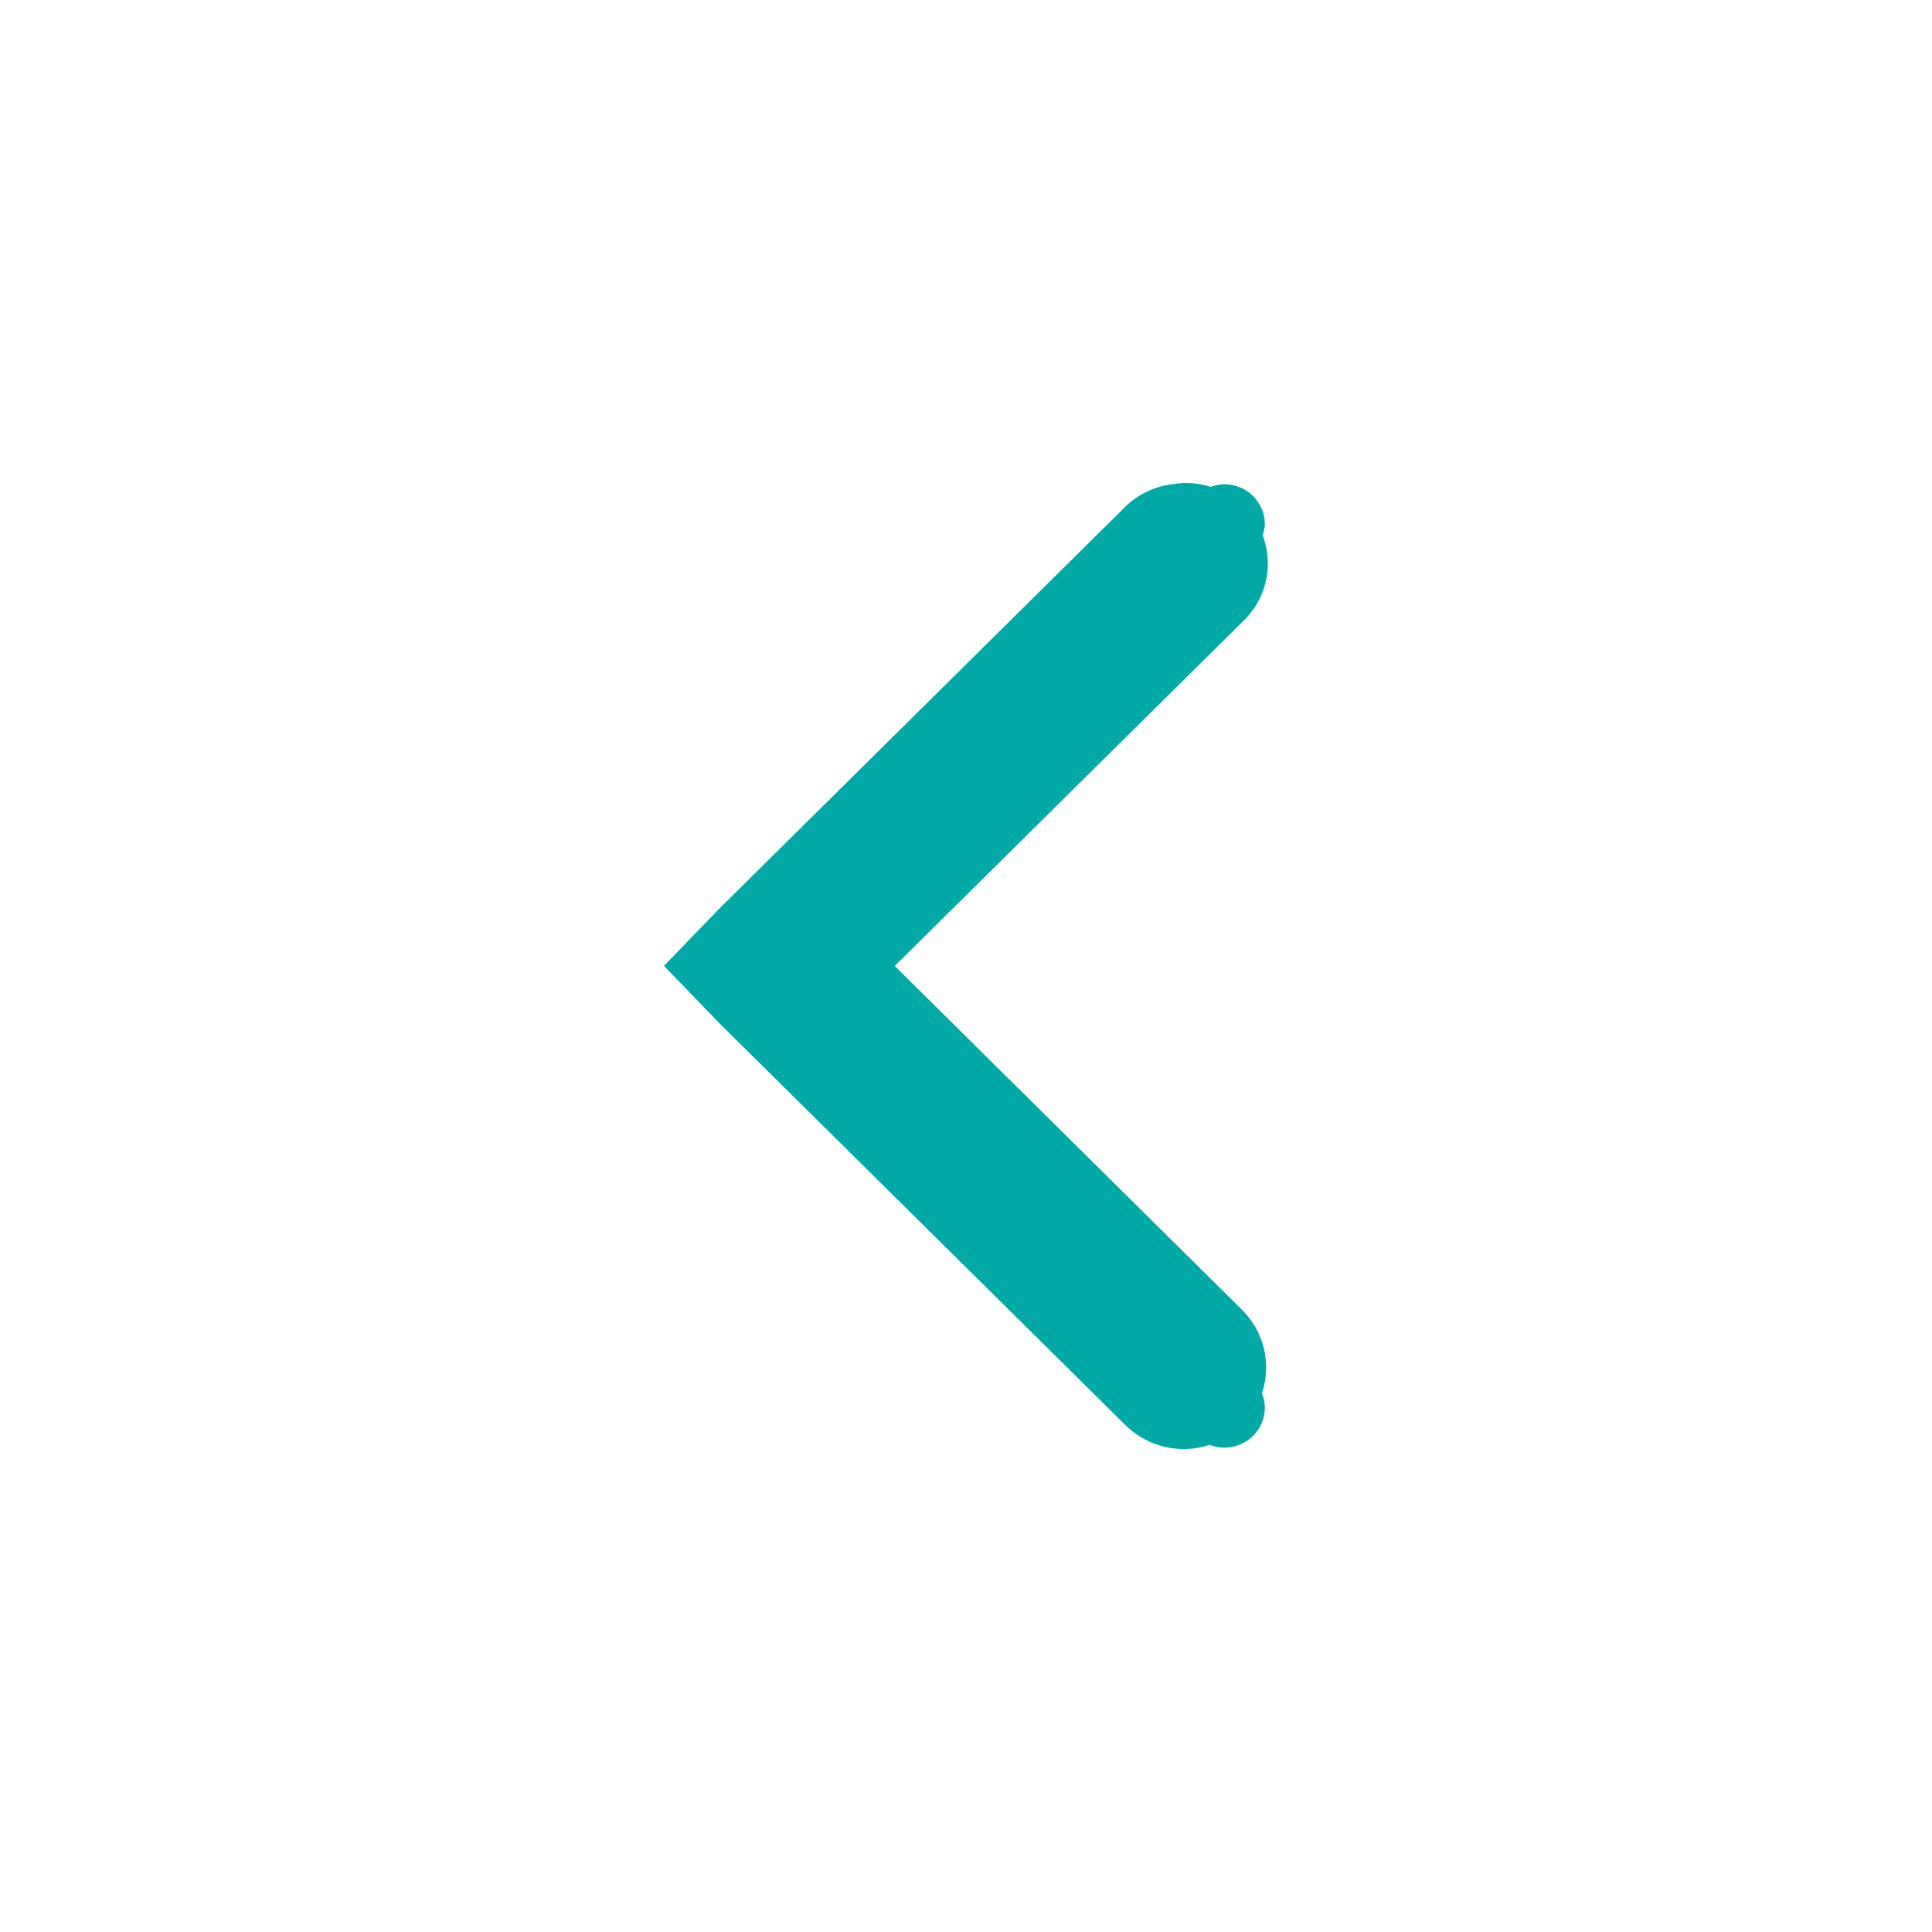
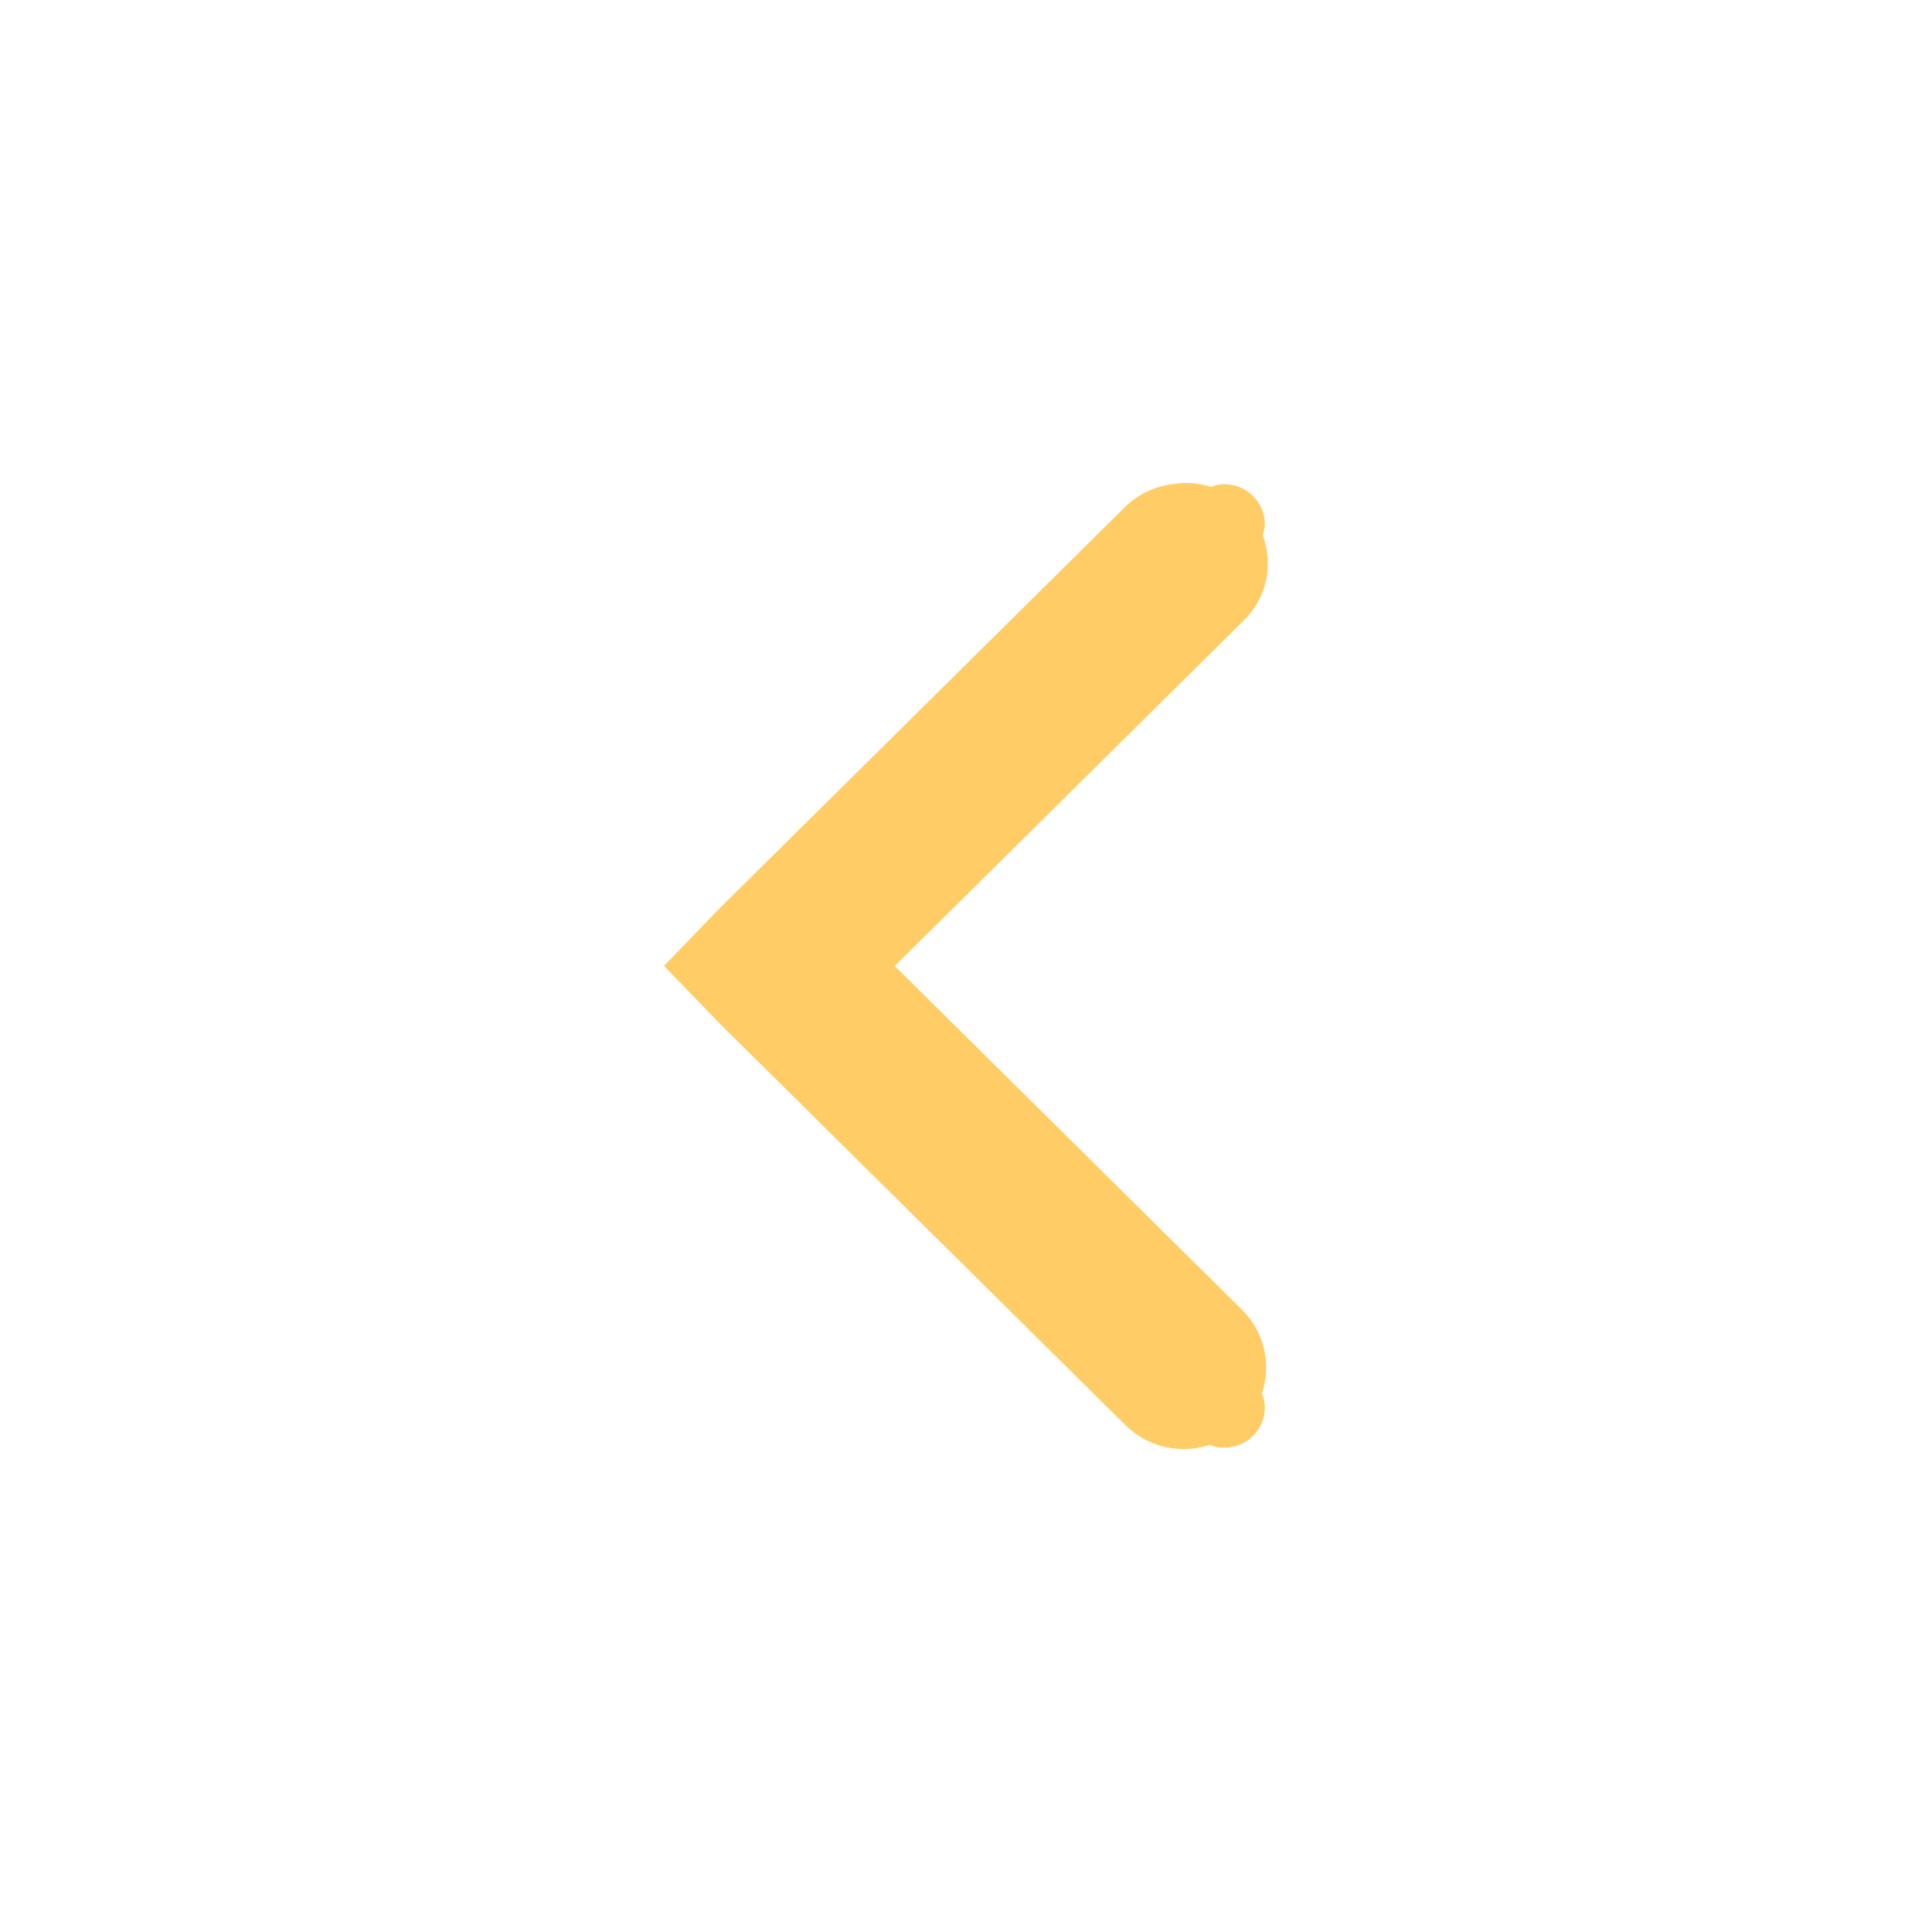
<svg xmlns="http://www.w3.org/2000/svg" xmlns:ns1="http://www.openswatchbook.org/uri/2009/osb" width="16" version="1.1" id="svg7384" height="16">
  <defs id="defs7386">
    <linearGradient ns1:paint="solid" id="selected_bg_color">
      <stop id="stop4147" offset="0" style="stop-color:#5294e2;stop-opacity:1;" />
    </linearGradient>
  </defs>
  <g transform="translate(-100.0002,-747)" style="display:inline" id="layer9" />
  <g transform="translate(-100.0002,-747)" id="layer10" />
  <g transform="translate(-100.0002,-747)" id="layer11" />
  <g transform="translate(-100.0002,-747)" id="layer13" />
  <g transform="translate(-100.0002,-747)" id="layer14" />
  <g transform="translate(-100.0002,-747)" style="display:inline" id="layer15" />
  <g transform="translate(-100.0002,-747)" style="display:inline" id="g71291" />
  <g transform="translate(-100.0002,-747)" style="display:inline" id="g4953" />
  <g transform="translate(-100.0002,-747)" style="display:inline" id="layer12">
-     <path id="path6040" d="m 109.823,751 a 0.672,0.665 0 0 0 -0.104,0.009 0.672,0.665 0 0 0 -0.399,0.187 l -3.359,3.325 -0.462,0.478 0.462,0.478 3.359,3.325 a 0.683,0.676 0 0 0 0.698,0.164 c 0.037,0.014 0.078,0.023 0.121,0.023 0.186,0 0.336,-0.148 0.336,-0.332 0,-0.042 -0.009,-0.082 -0.024,-0.119 a 0.683,0.676 0 0 0 -0.165,-0.691 l -2.876,-2.847 2.876,-2.847 a 0.672,0.665 0 0 0 0.171,-0.721 c 0.008,-0.029 0.018,-0.058 0.018,-0.09 0,-0.184 -0.15,-0.332 -0.336,-0.332 -0.04,0 -0.076,0.01 -0.112,0.022 A 0.672,0.665 0 0 0 109.823,751 Z" style="color:#000000;font-style:normal;font-variant:normal;font-weight:normal;font-stretch:normal;font-size:medium;line-height:normal;font-family:Sans;-inkscape-font-specification:Sans;text-indent:0;text-align:start;text-decoration:none;text-decoration-line:none;letter-spacing:normal;word-spacing:normal;text-transform:none;writing-mode:lr-tb;direction:ltr;baseline-shift:baseline;text-anchor:start;display:inline;overflow:visible;visibility:visible;fill:#00A9A5;fill-opacity:1;stroke:none;stroke-width:2;marker:none;enable-background:accumulate" />
+     <path id="path6040" d="m 109.823,751 a 0.672,0.665 0 0 0 -0.104,0.009 0.672,0.665 0 0 0 -0.399,0.187 l -3.359,3.325 -0.462,0.478 0.462,0.478 3.359,3.325 a 0.683,0.676 0 0 0 0.698,0.164 c 0.037,0.014 0.078,0.023 0.121,0.023 0.186,0 0.336,-0.148 0.336,-0.332 0,-0.042 -0.009,-0.082 -0.024,-0.119 a 0.683,0.676 0 0 0 -0.165,-0.691 l -2.876,-2.847 2.876,-2.847 a 0.672,0.665 0 0 0 0.171,-0.721 c 0.008,-0.029 0.018,-0.058 0.018,-0.09 0,-0.184 -0.15,-0.332 -0.336,-0.332 -0.04,0 -0.076,0.01 -0.112,0.022 A 0.672,0.665 0 0 0 109.823,751 Z" style="color:#000000;font-style:normal;font-variant:normal;font-weight:normal;font-stretch:normal;font-size:medium;line-height:normal;font-family:Sans;-inkscape-font-specification:Sans;text-indent:0;text-align:start;text-decoration:none;text-decoration-line:none;letter-spacing:normal;word-spacing:normal;text-transform:none;writing-mode:lr-tb;direction:ltr;baseline-shift:baseline;text-anchor:start;display:inline;overflow:visible;visibility:visible;fill:#ffcc66;fill-opacity:1;stroke:none;stroke-width:2;marker:none;enable-background:accumulate" />
  </g>
</svg>
